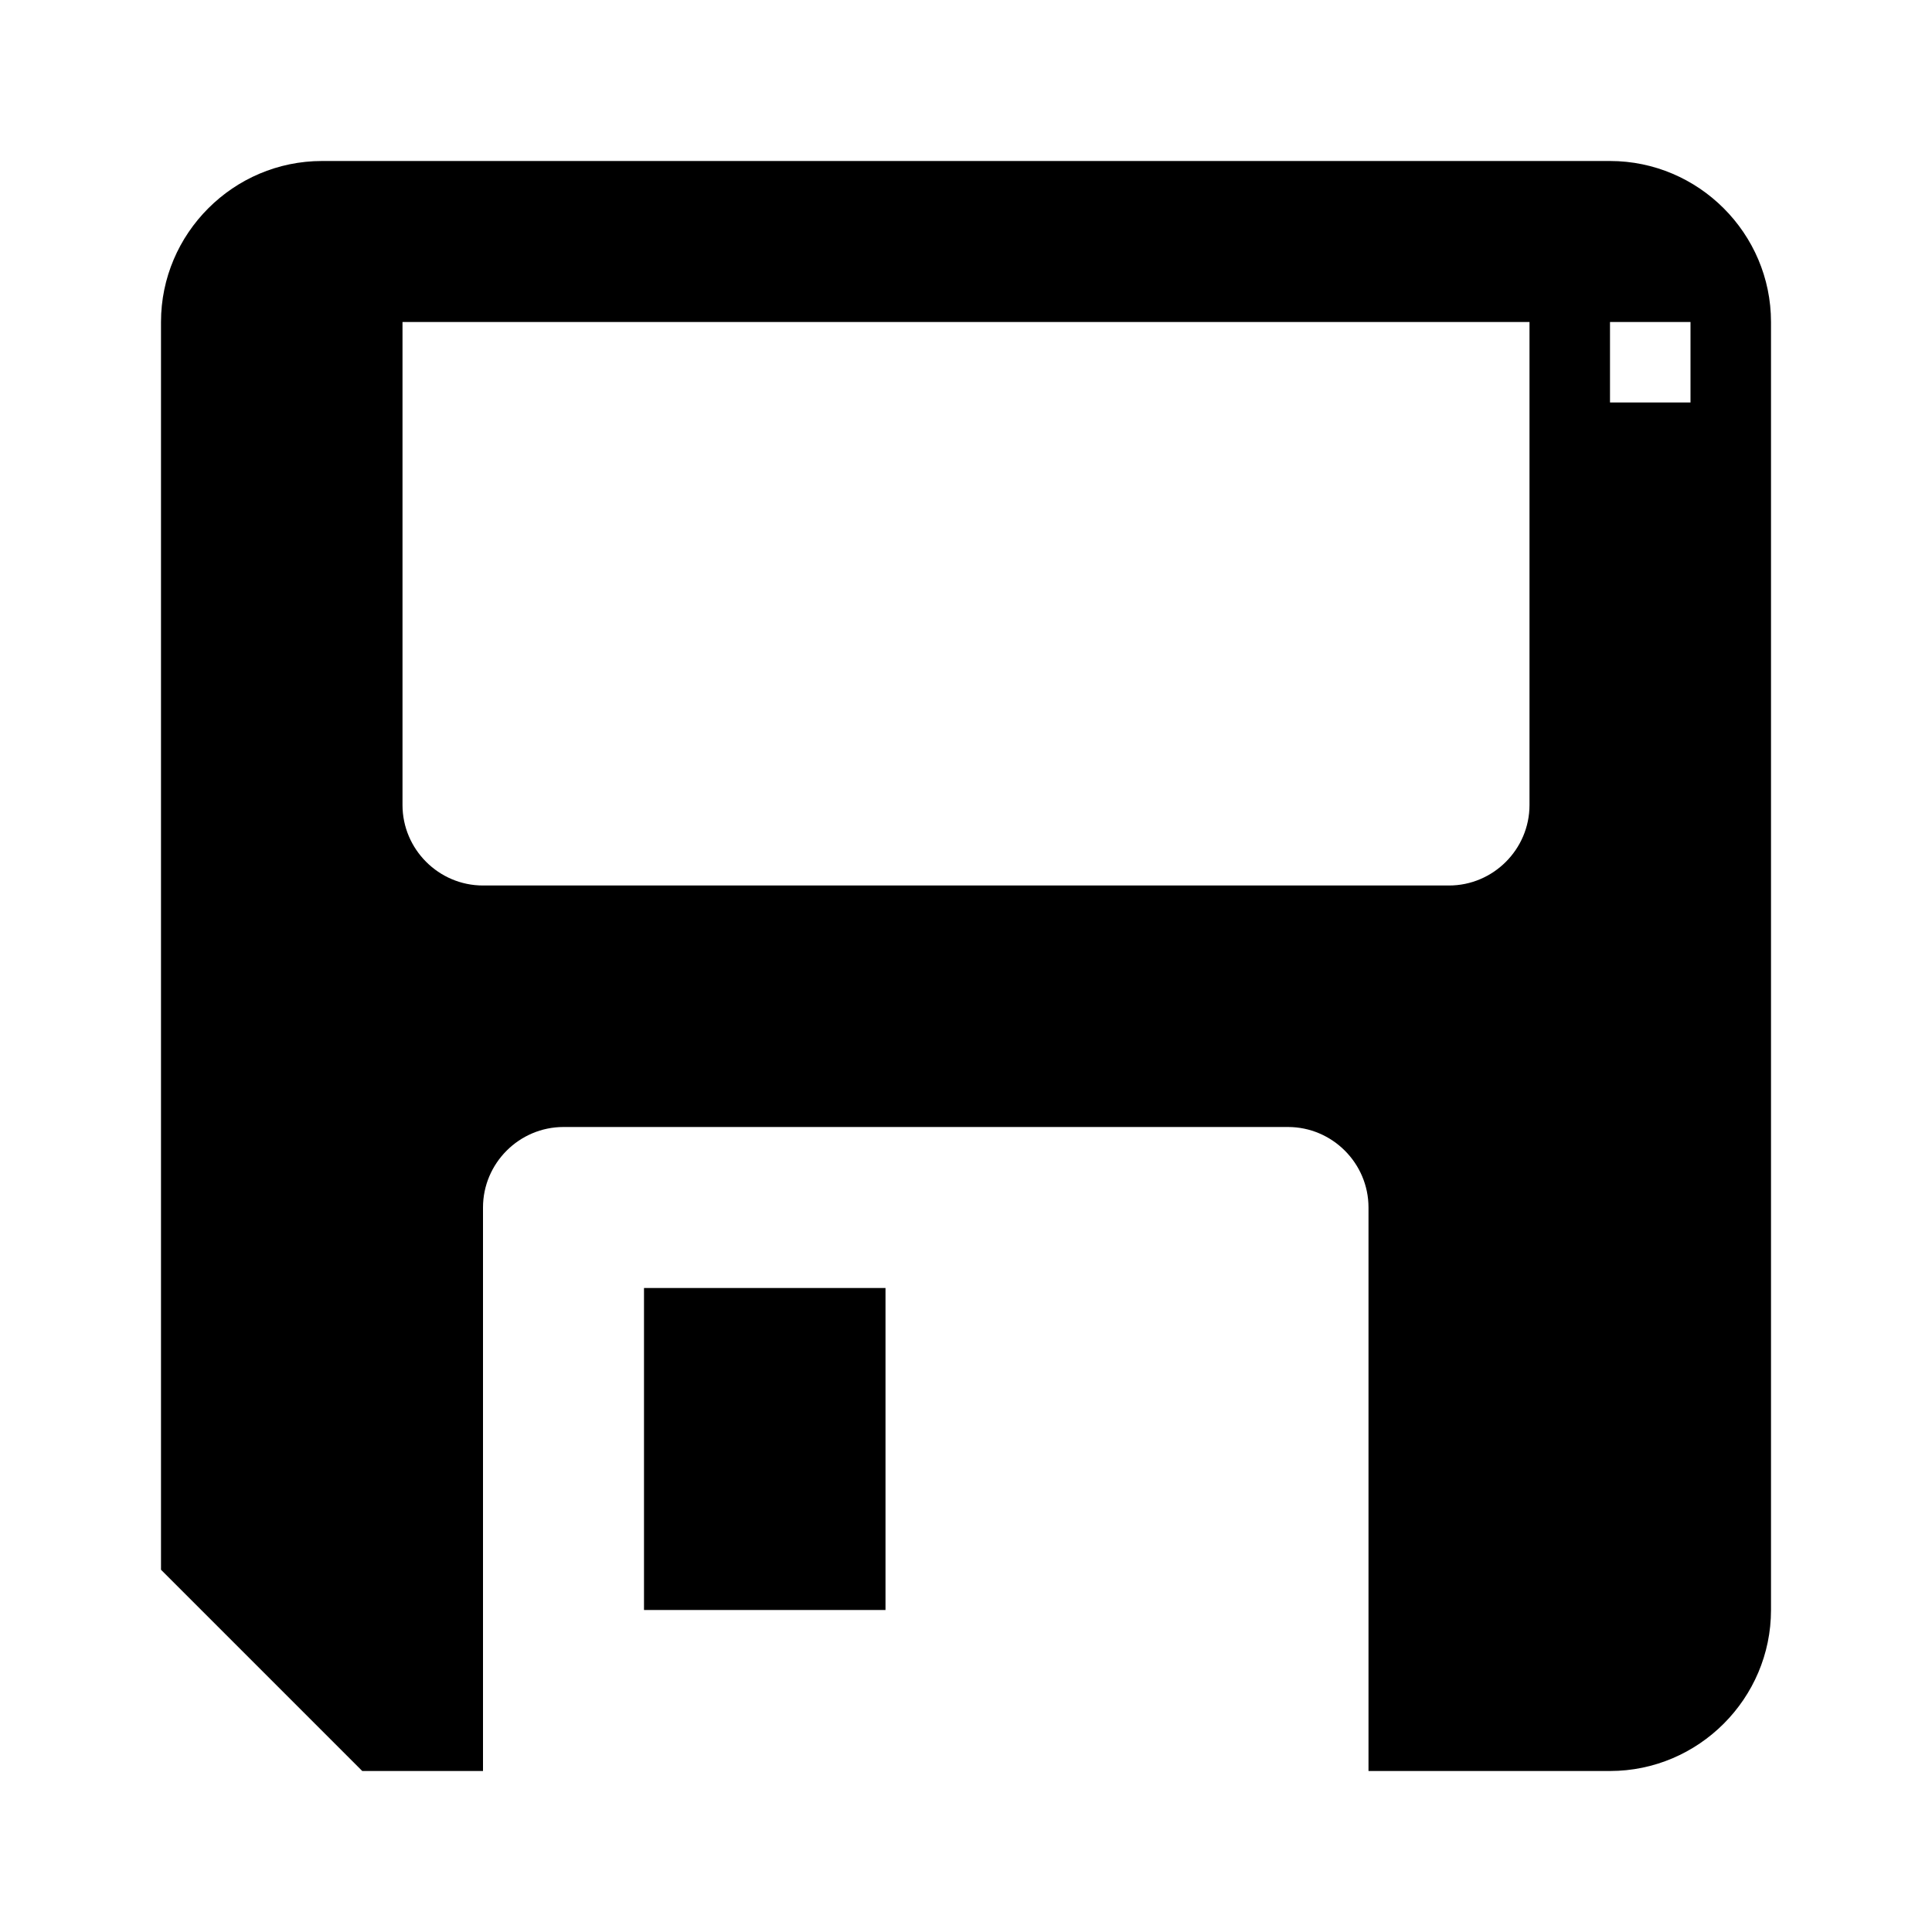
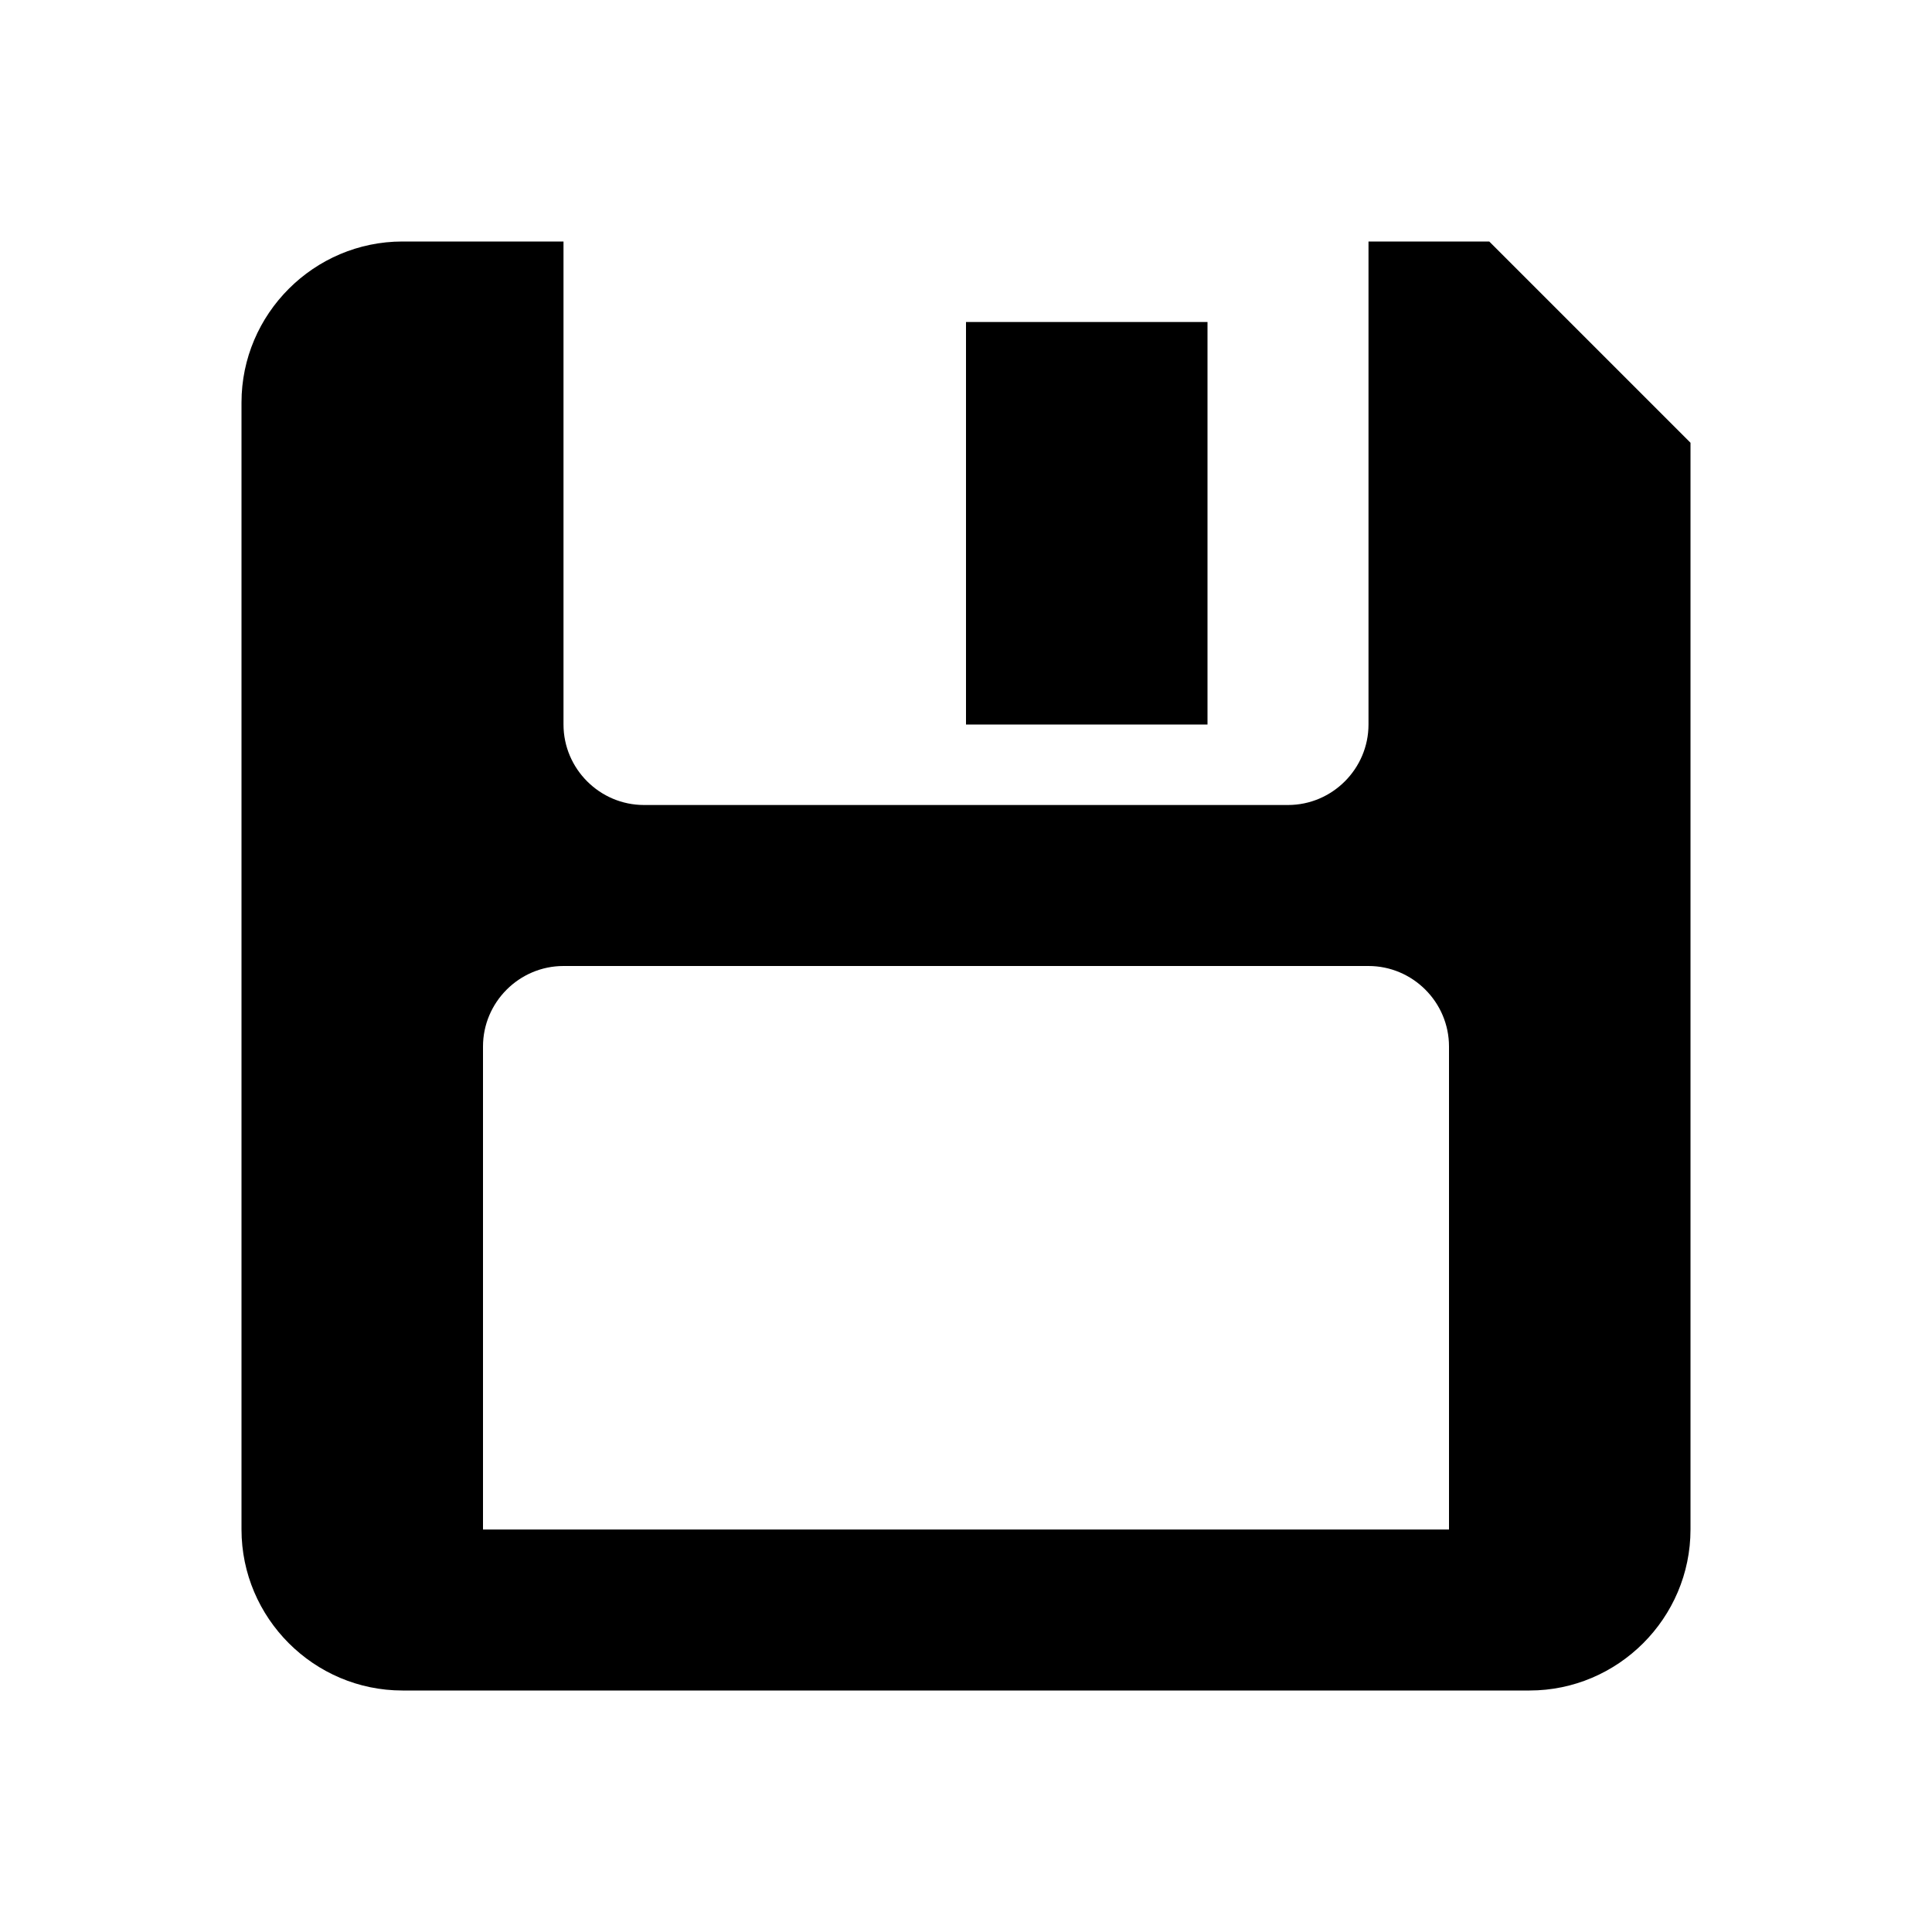
<svg xmlns="http://www.w3.org/2000/svg" version="1.1" width="24" height="24" viewBox="0 0 24 24">
-   <path d="M4.5,22L2,19.5V4C2,2.9 2.9,2 4,2H20C21.1,2 22,2.9 22,4V20C22,21.1 21.1,22 20,22H17V15C17,14.45 16.55,14 16,14H7C6.45,14 6,14.45 6,15V22H4.5M5,4V10C5,10.55 5.45,11 6,11H18C18.55,11 19,10.55 19,10V4H5M8,16H11V20H8V16M20,4V5H21V4H20Z" />
+   <path d="M5,3C3.9,3 3,3.9 3,5V19C3,20.1 3.9,21 5,21H19C20.1,21 21,20.1 21,19V5.5L18.5,3H17V9C17,9.55 16.55,10 16,10H8C7.45,10 7,9.55 7,9V3H5M12,4V9H15V4H12M7,12H17C17.55,12 18,12.45 18,13V19H6V13C6,12.45 6.45,12 7,12Z" />
</svg>
